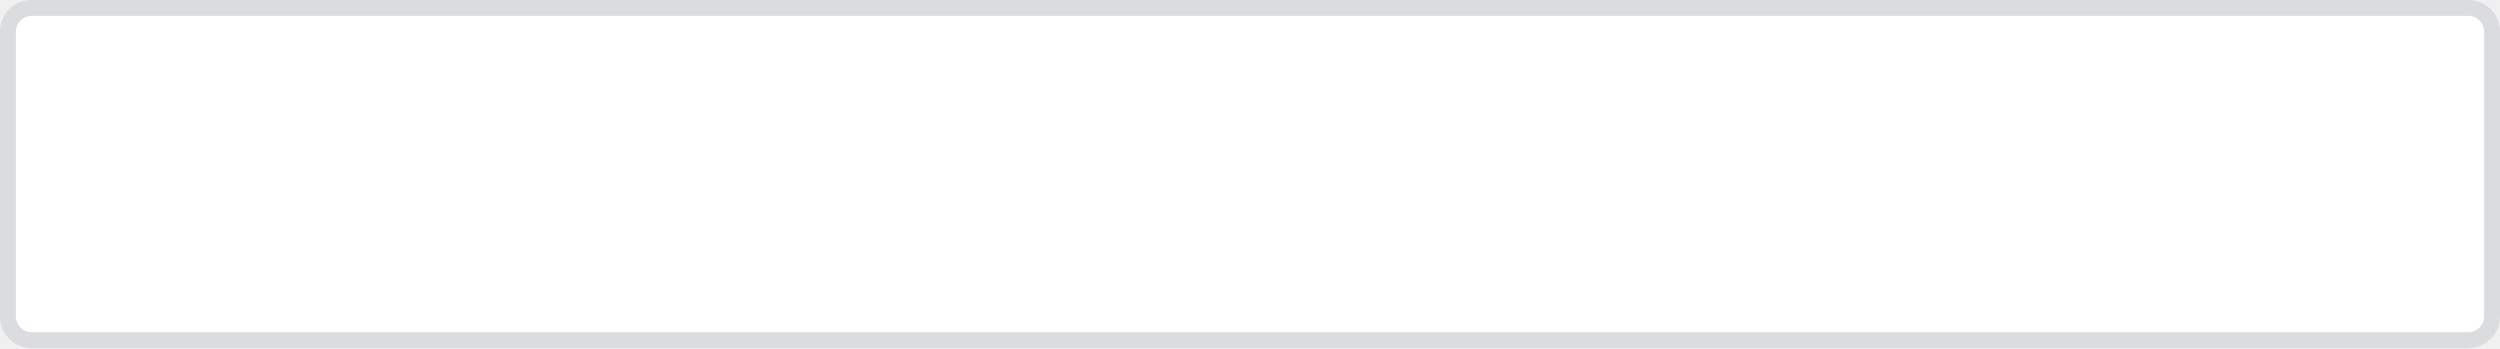
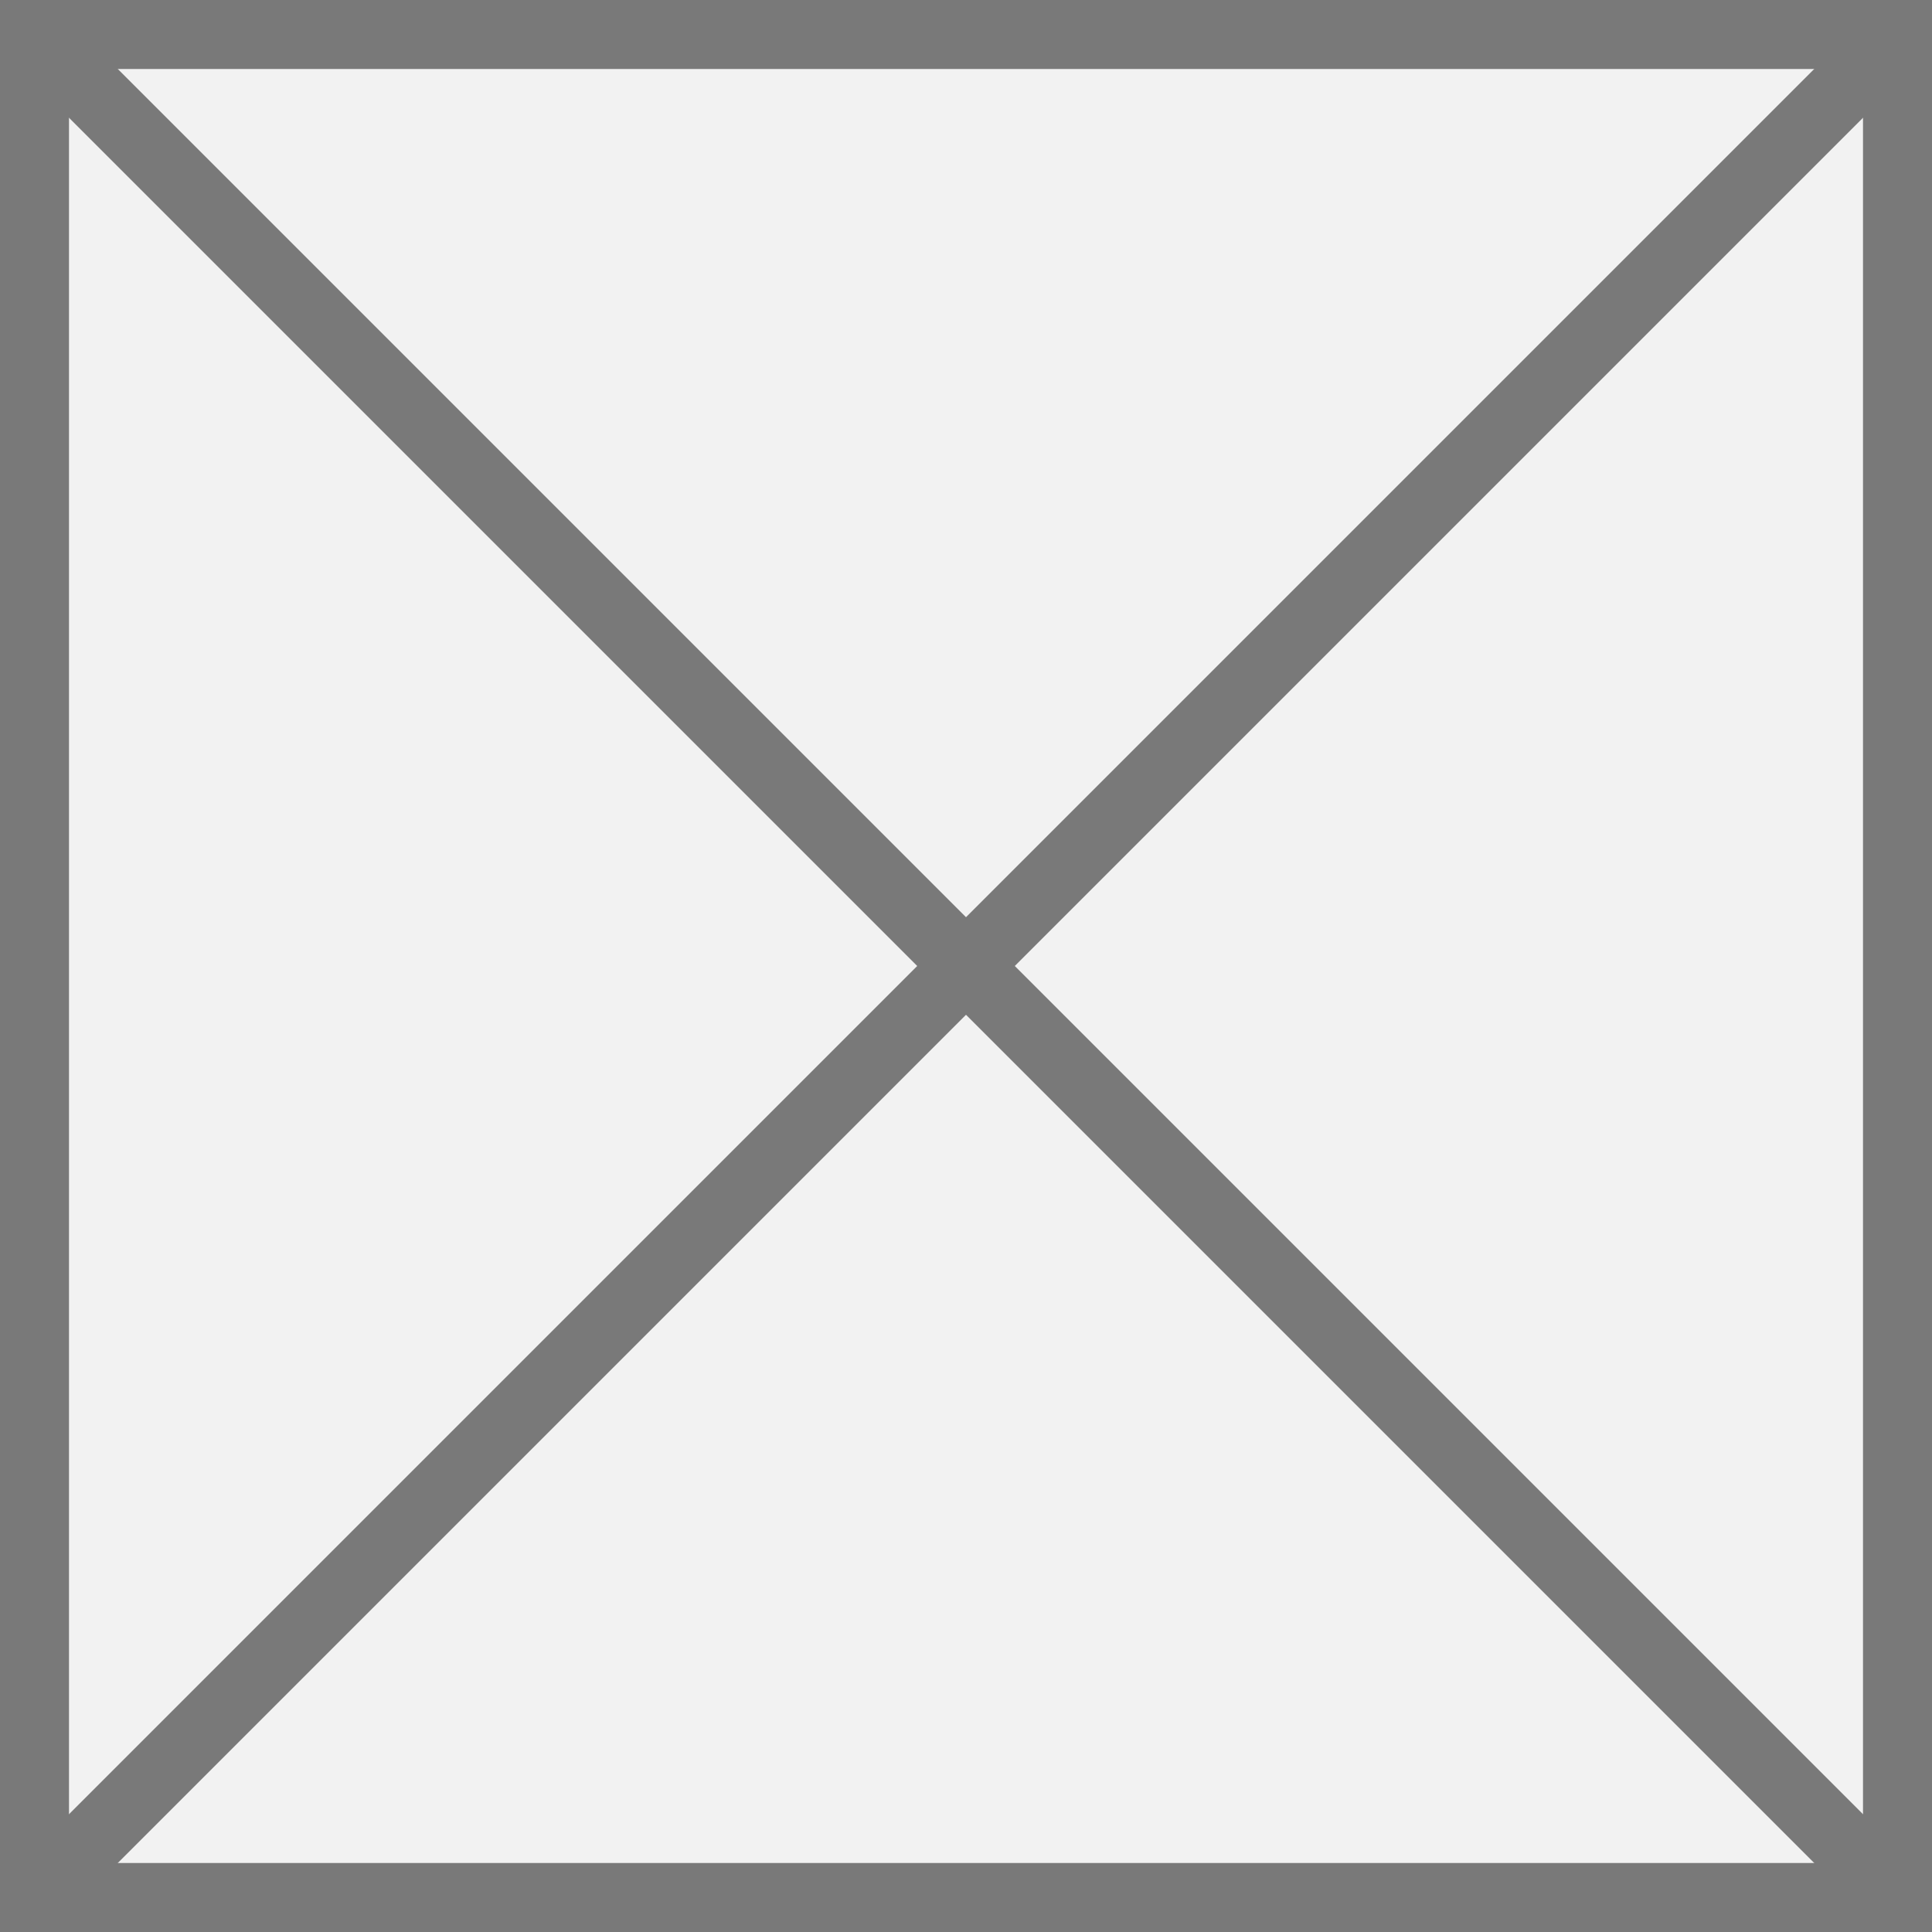
- <svg xmlns="http://www.w3.org/2000/svg" version="1.1" width="158px" height="22px" viewBox="54 33  158 22">
-   <path d="M 55 35  A 1 1 0 0 1 56 34 L 210 34  A 1 1 0 0 1 211 35 L 211 53  A 1 1 0 0 1 210 54 L 56 54  A 1 1 0 0 1 55 53 L 55 35  Z " fill-rule="nonzero" fill="#ffffff" stroke="none" />
-   <path d="M 54.5 35  A 1.5 1.5 0 0 1 56 33.5 L 210 33.5  A 1.5 1.5 0 0 1 211.5 35 L 211.5 53  A 1.5 1.5 0 0 1 210 54.5 L 56 54.5  A 1.5 1.5 0 0 1 54.5 53 L 54.5 35  Z " stroke-width="1" stroke="#dadce0" fill="none" stroke-opacity="0.996" />
+ <svg xmlns="http://www.w3.org/2000/svg" version="1.1" width="28px" height="28px">
+   <g transform="matrix(1 0 0 1 -71 -399 )">
+     <path d="M 71.5 399.5  L 98.5 399.5  L 98.5 426.5  L 71.5 426.5  L 71.5 399.5  Z " fill-rule="nonzero" fill="#f2f2f2" stroke="none" />
+     <path d="M 71.5 399.5  L 98.5 399.5  L 98.5 426.5  L 71.5 426.5  L 71.5 399.5  Z " stroke-width="1" stroke="#797979" fill="none" />
+     <path d="M 71.354 399.354  L 98.646 426.646  M 98.646 399.354  L 71.354 426.646  " stroke-width="1" stroke="#797979" fill="none" />
+   </g>
</svg>
